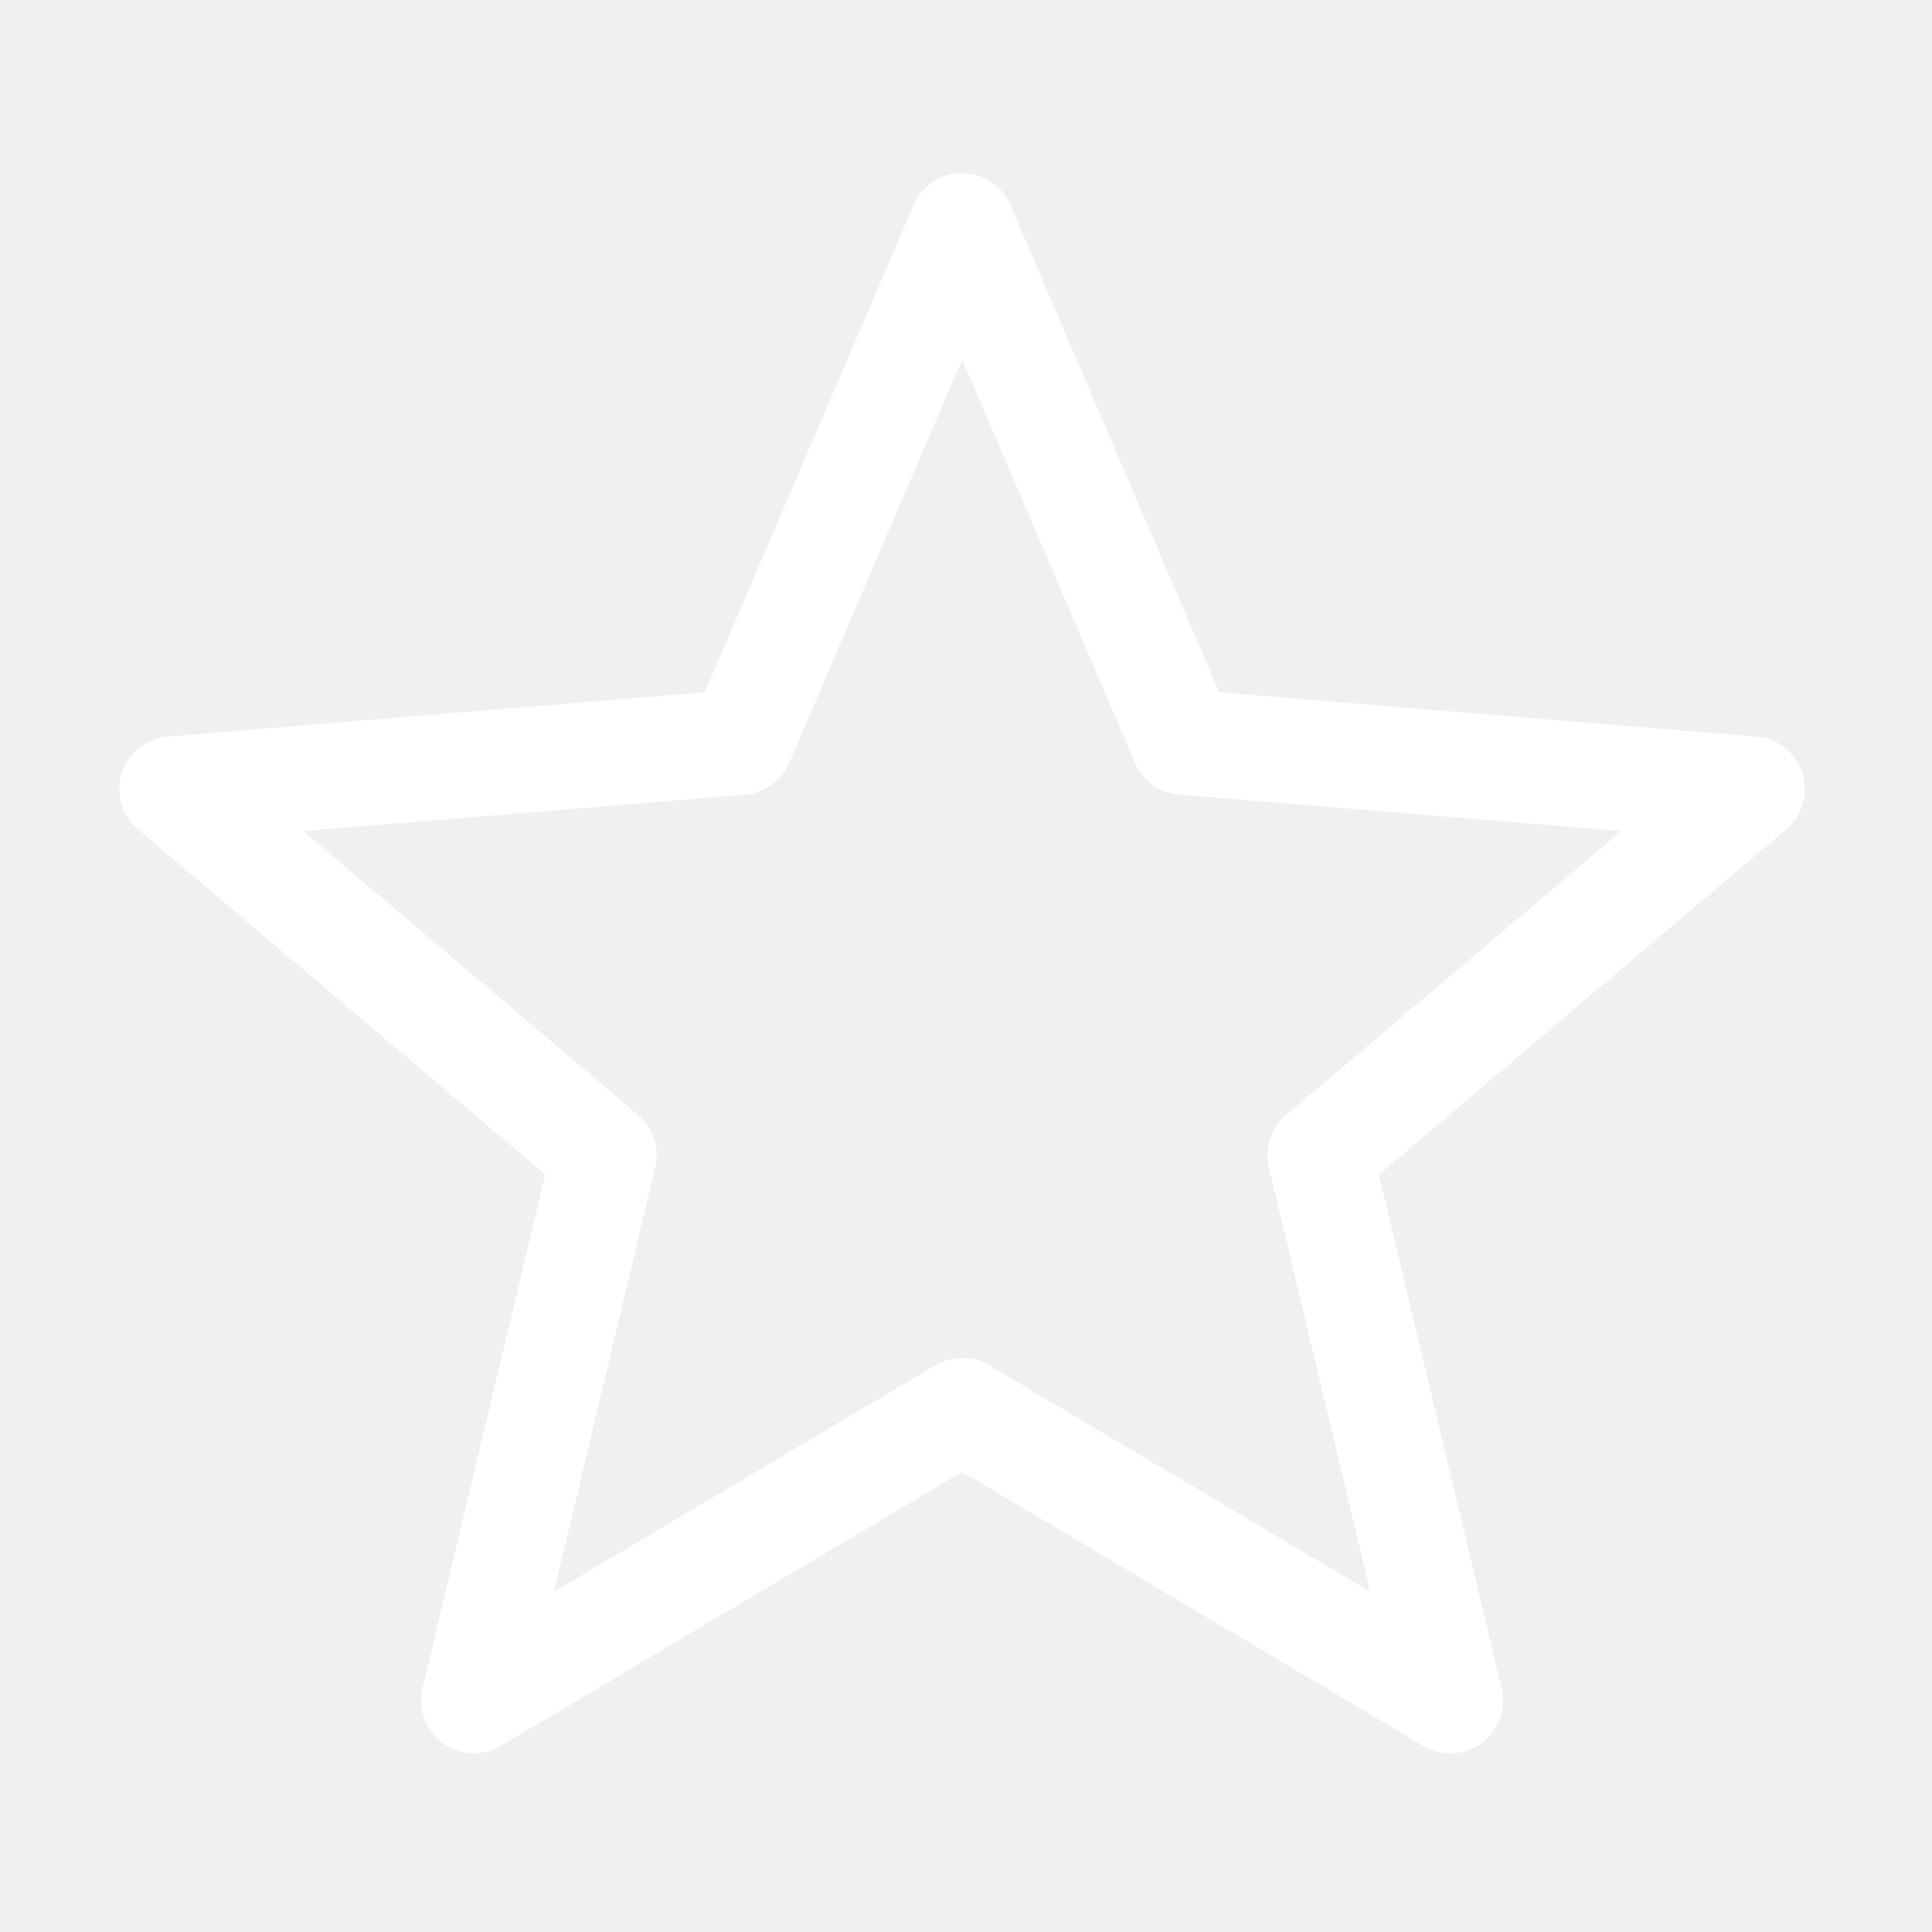
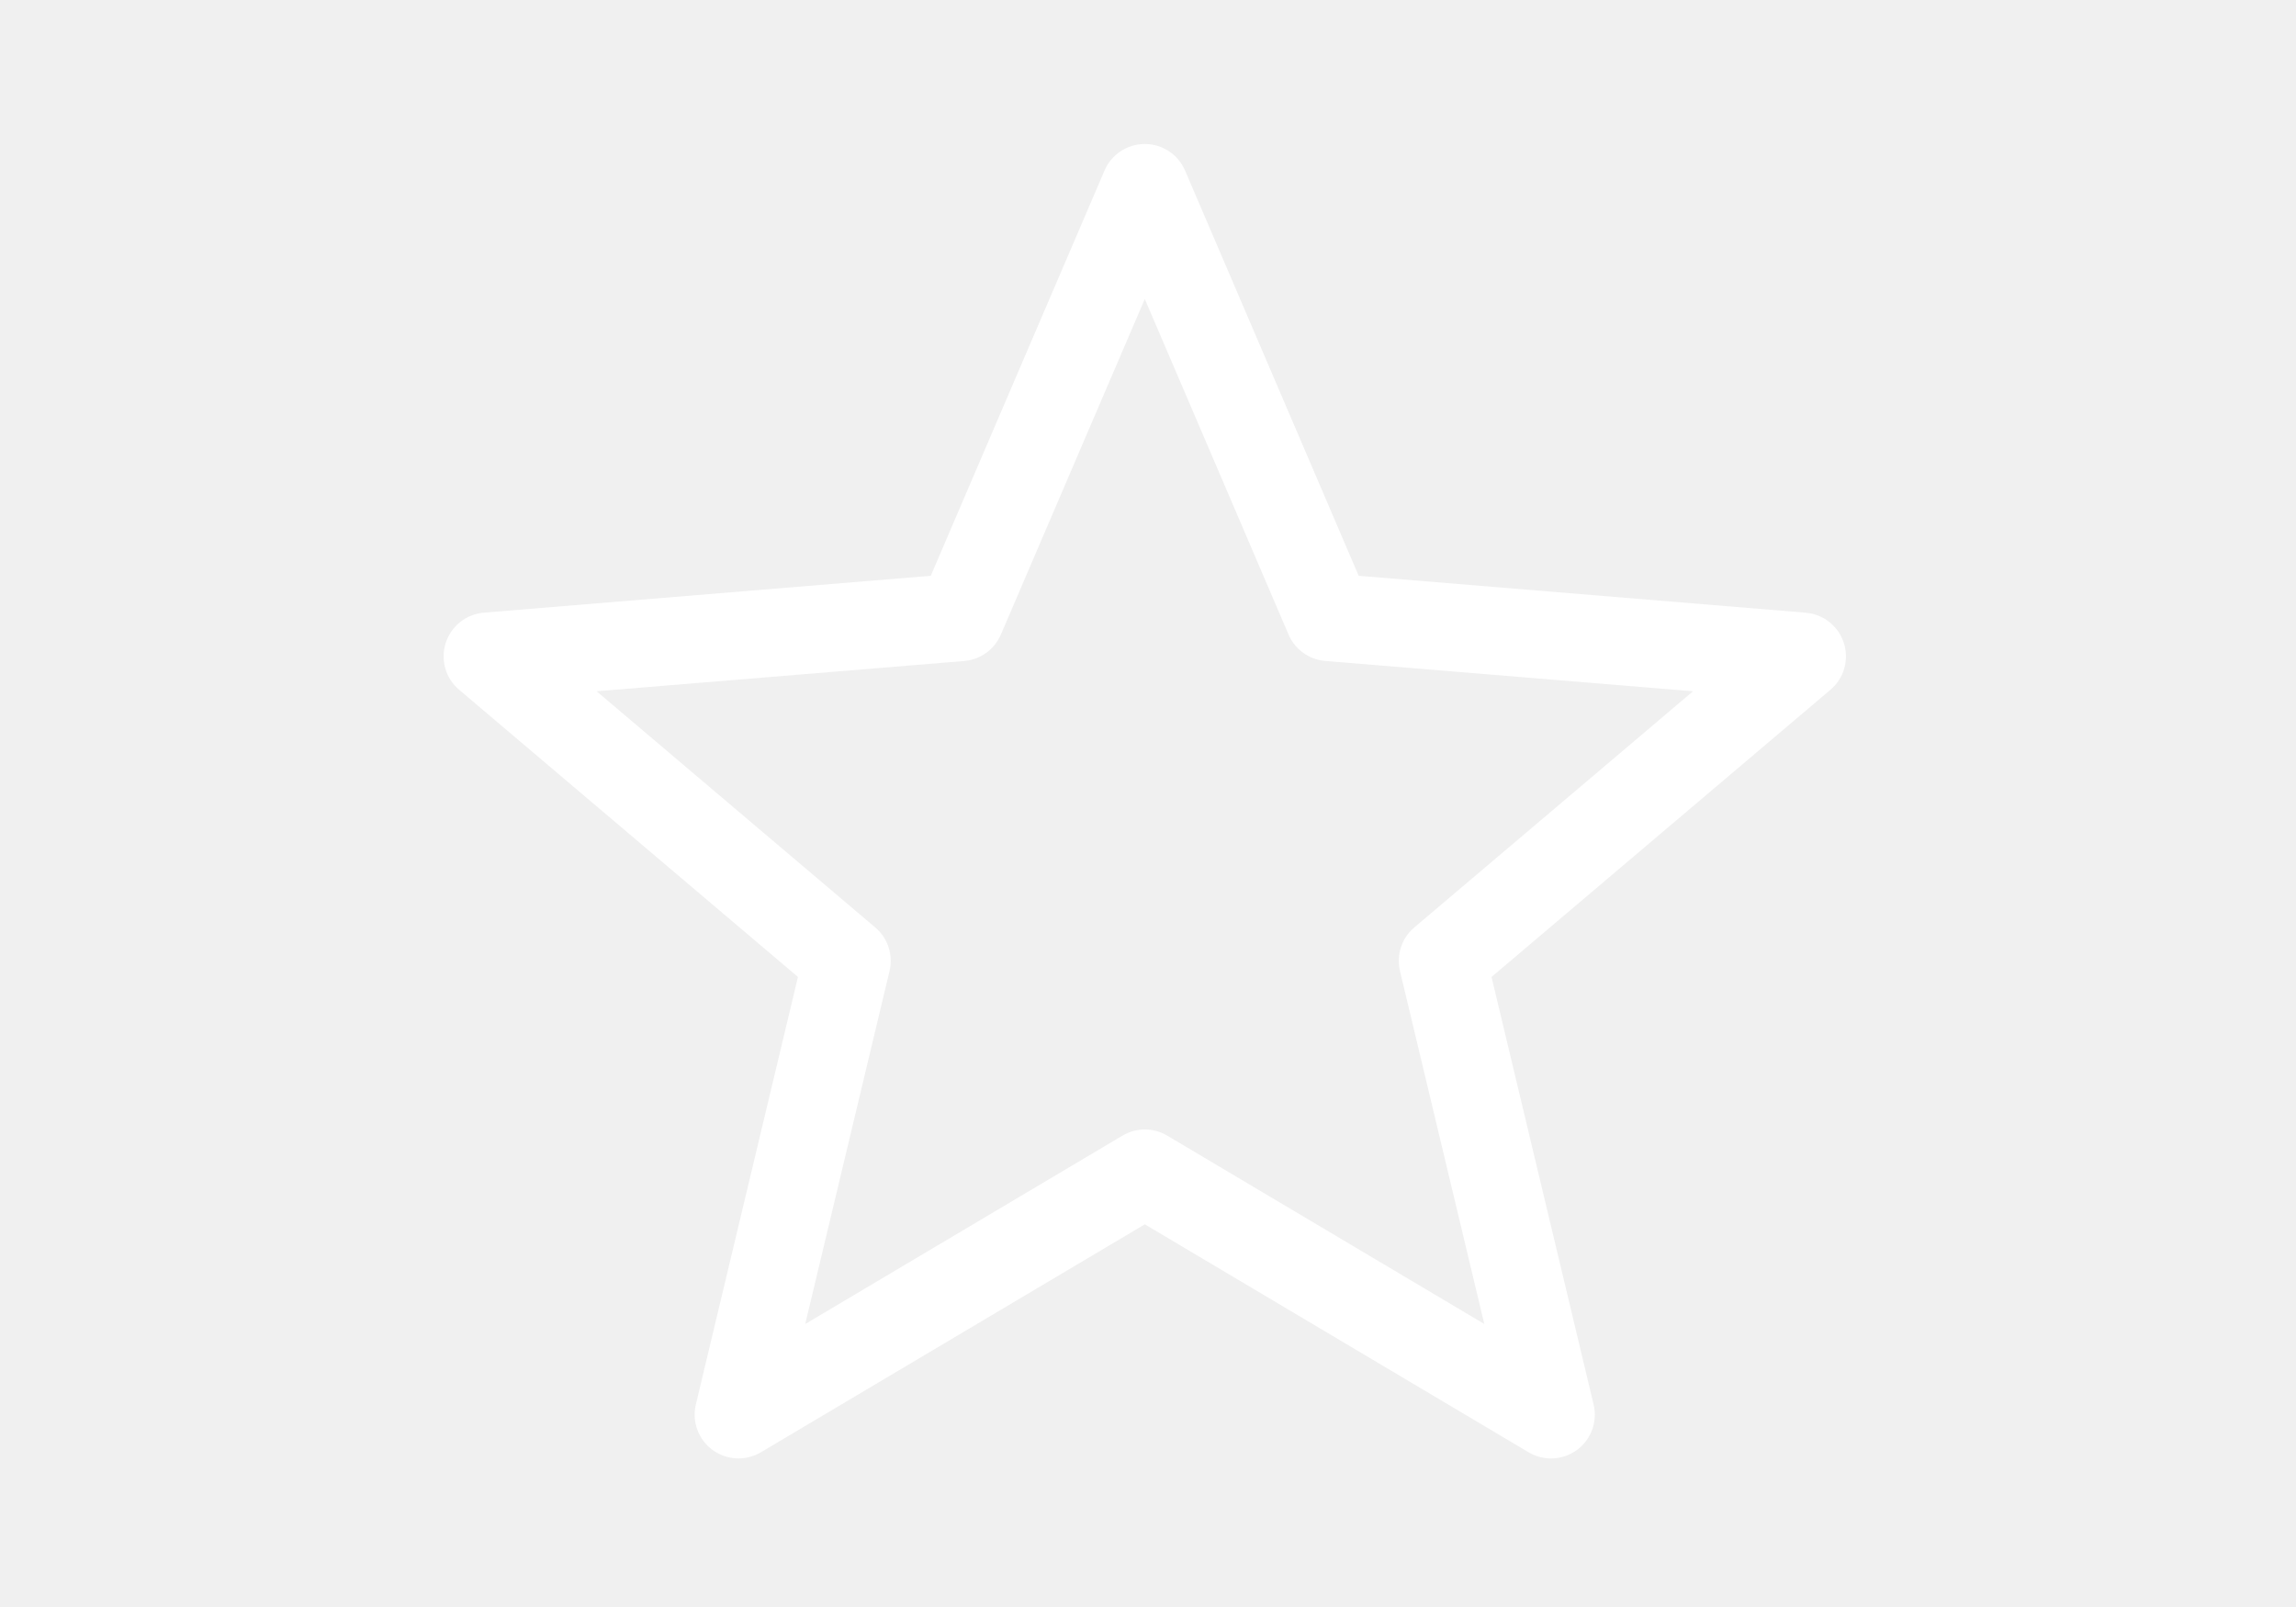
- <svg xmlns="http://www.w3.org/2000/svg" width="50" height="50" viewBox="0 0 50 50" fill="none">
+ <svg xmlns="http://www.w3.org/2000/svg" width="50" height="35" viewBox="0 0 50 50" fill="none">
  <g id="star-137 1">
    <path id="Vector" d="M14.11 30.396L10.934 43.697C10.805 44.23 11.011 44.788 11.451 45.112C11.893 45.435 12.483 45.467 12.957 45.186L24.901 38.093L36.84 45.186C37.056 45.314 37.297 45.378 37.537 45.378C37.822 45.378 38.105 45.289 38.346 45.114C38.786 44.789 38.992 44.232 38.863 43.699L35.687 30.397L46.23 21.462C46.652 21.107 46.817 20.531 46.648 20.006C46.48 19.482 46.011 19.109 45.462 19.064L31.555 17.916L26.153 5.307C25.939 4.805 25.445 4.48 24.9 4.48C24.354 4.48 23.861 4.805 23.647 5.307L18.241 17.916L4.338 19.063C3.789 19.108 3.32 19.48 3.152 20.005C2.983 20.53 3.148 21.105 3.569 21.461L14.11 30.396ZM19.282 20.566C19.785 20.525 20.224 20.208 20.423 19.743L24.9 9.302L29.372 19.742C29.57 20.207 30.009 20.523 30.512 20.564L41.956 21.508L33.284 28.857C32.891 29.188 32.72 29.713 32.839 30.213L35.462 41.194L25.598 35.334C25.17 35.078 24.634 35.078 24.206 35.334L14.336 41.196L16.959 30.213C17.079 29.713 16.907 29.188 16.515 28.857L7.846 21.508L19.282 20.566Z" fill="white" />
  </g>
</svg>
